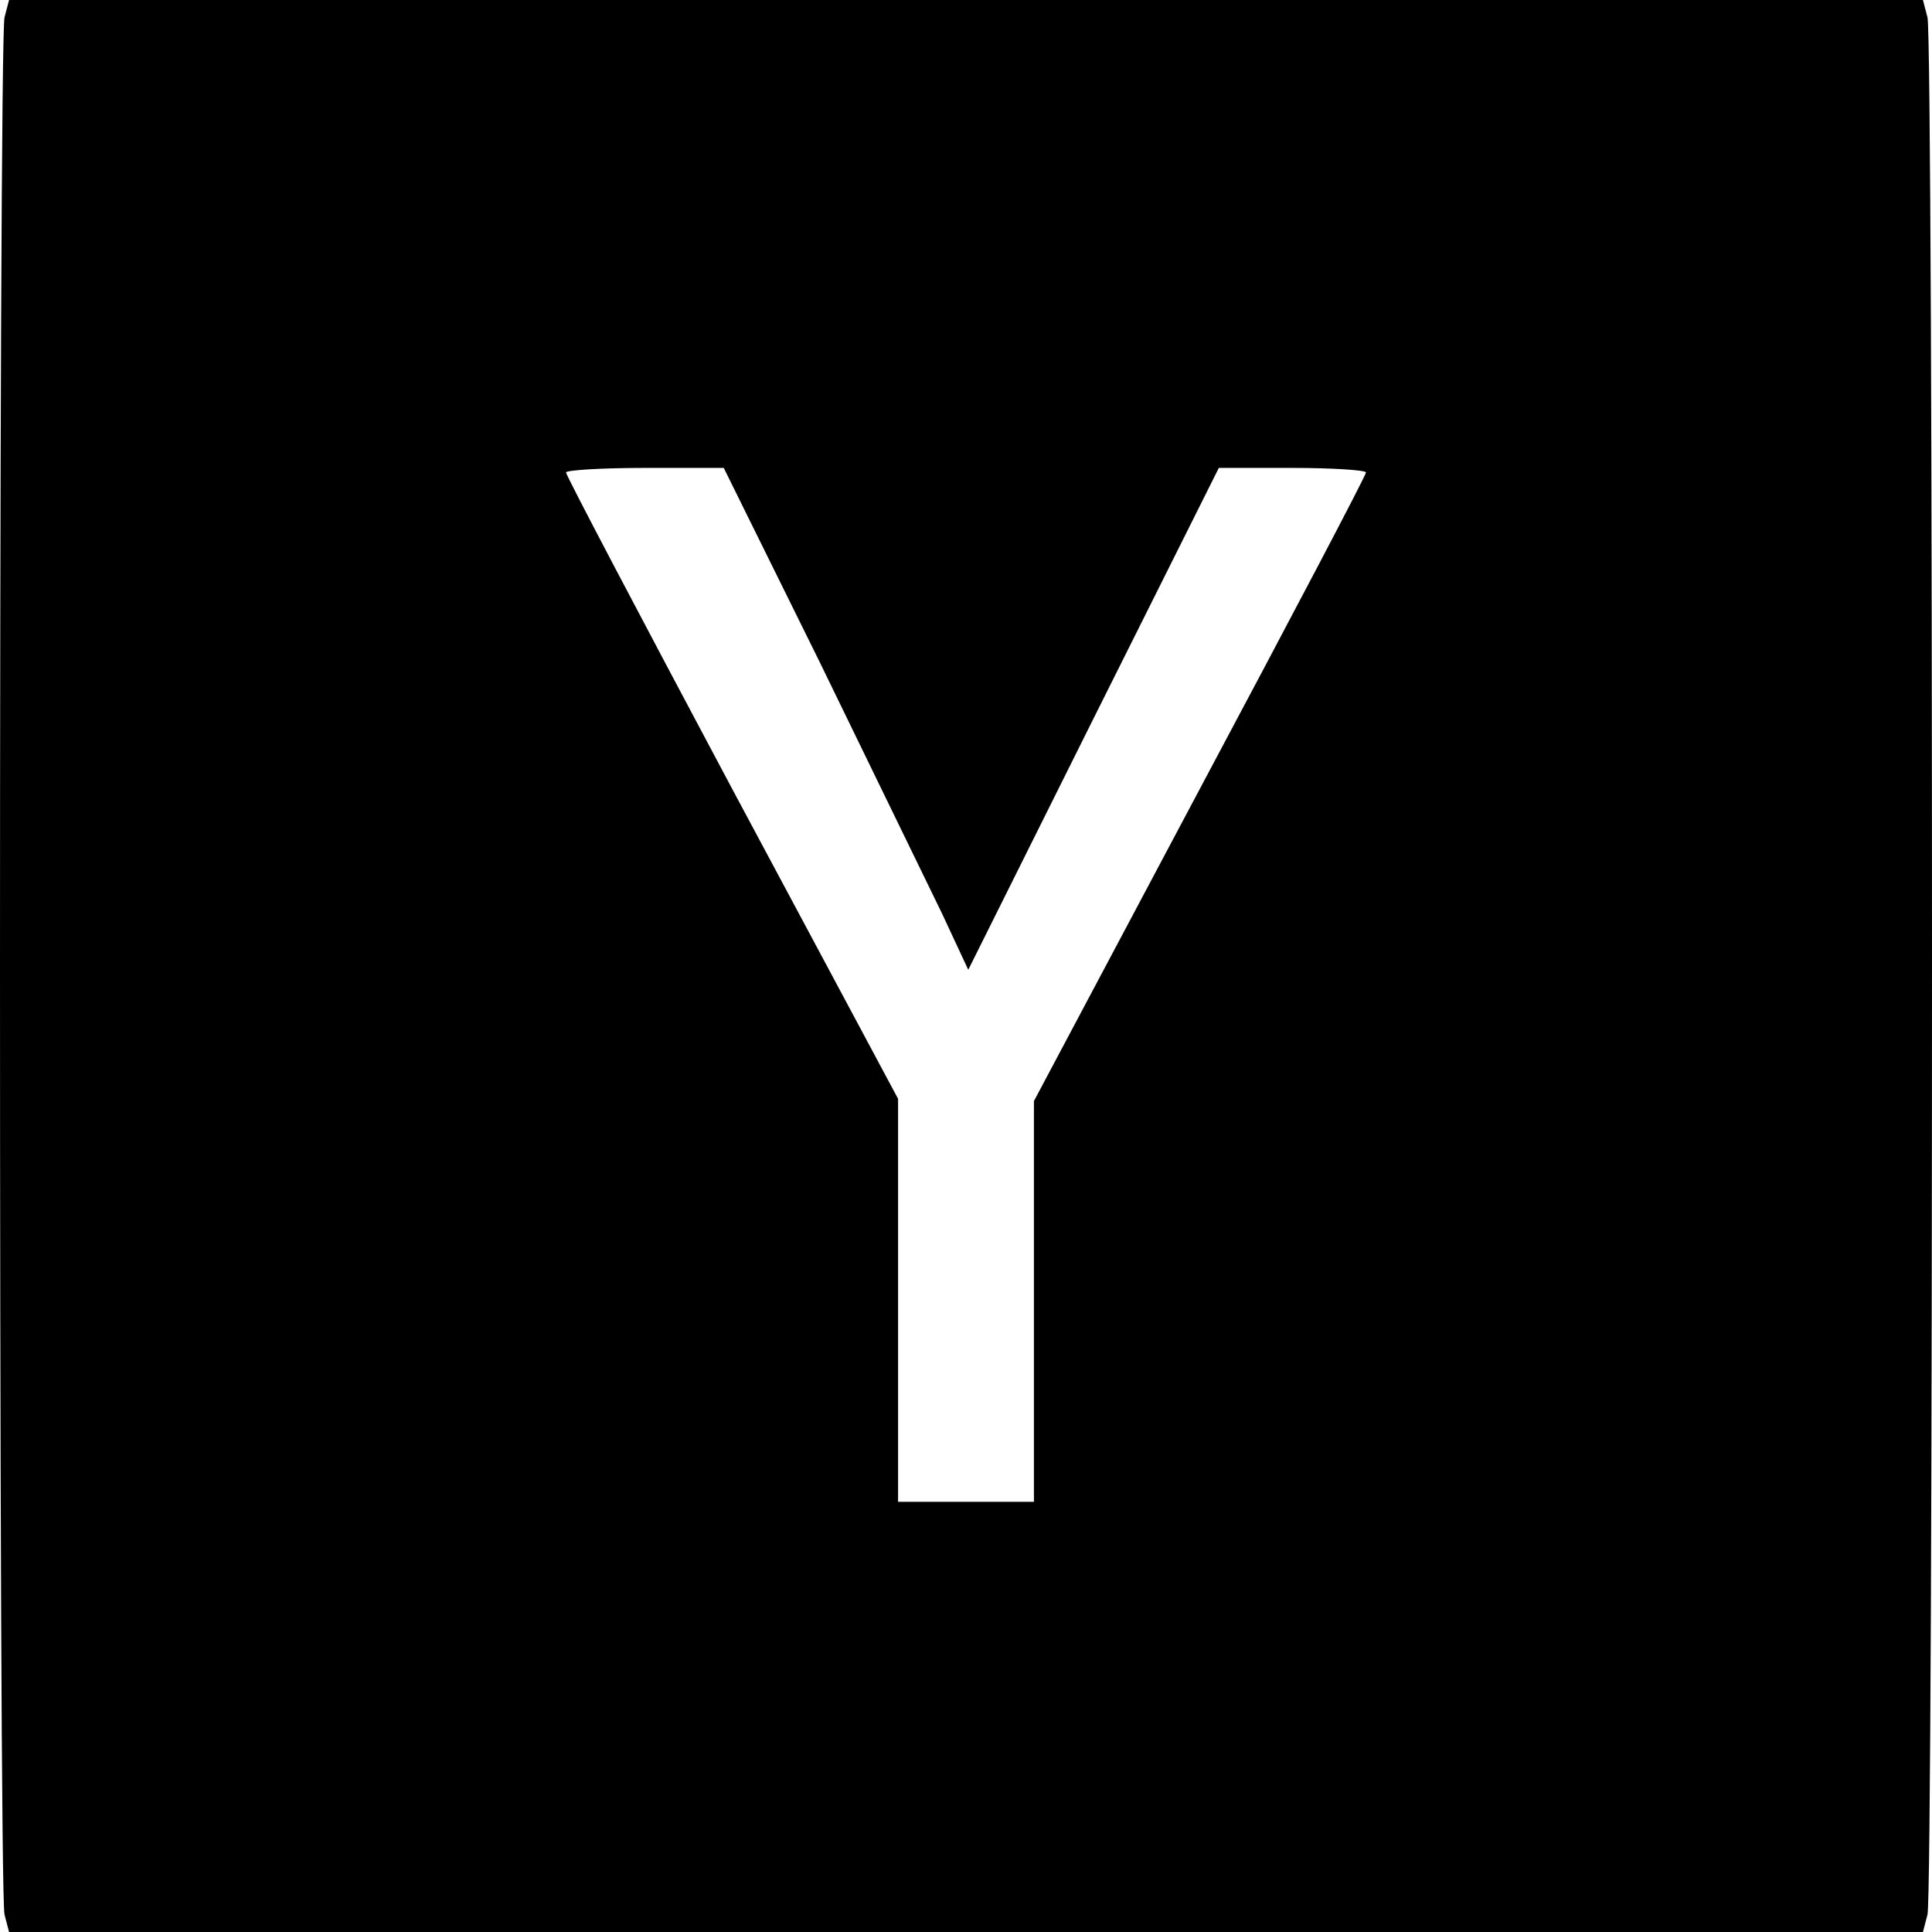
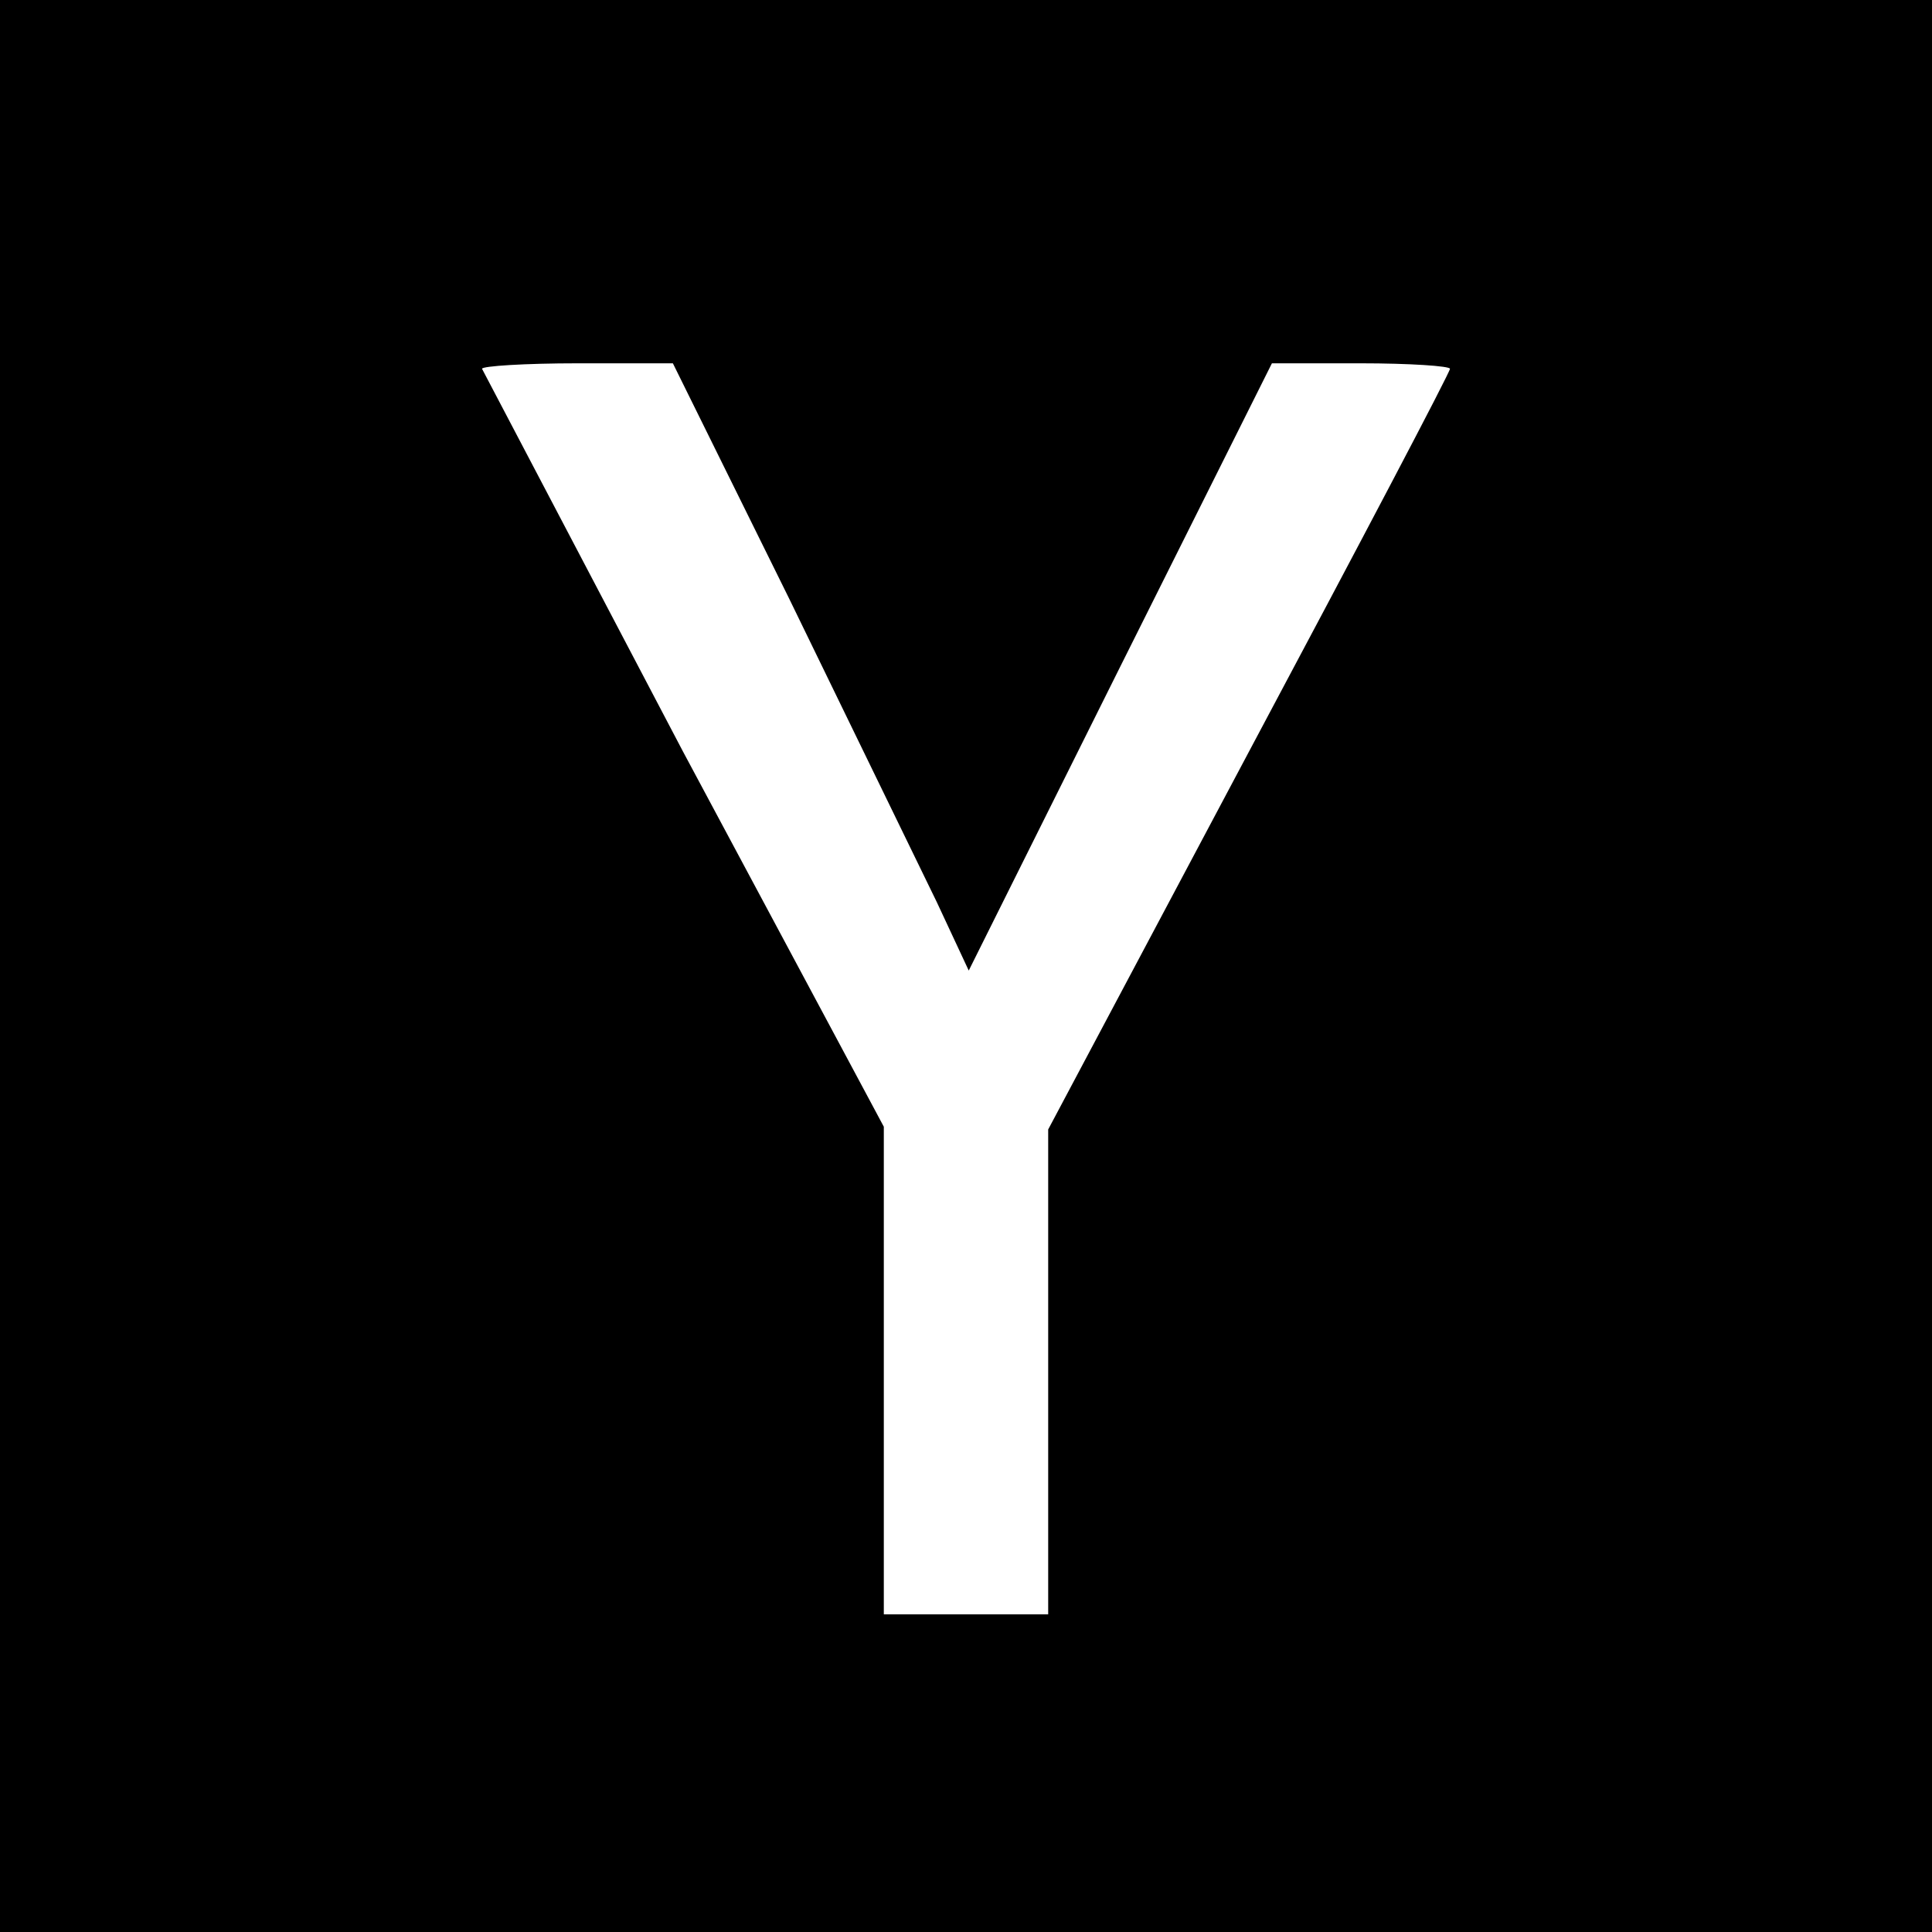
- <svg xmlns="http://www.w3.org/2000/svg" version="1.0" viewBox="0 0 256 256">
-   <g transform="translate(0 256) scale(.1 -.1)">
-     <path d="m6 2537c-8-29-8-2485 0-2514l6-23h1268 1268l6 23c8 29 8 2485 0 2514l-6 23h-1268-1268l-6-23zm1080-854c69-142 142-292 162-333l35-75 166 333 166 332h97c54 0 98-3 98-6 0-4-99-192-220-419l-220-414v-265-266h-90-90v267 267l-220 411c-121 227-220 415-220 419 0 3 47 6 105 6h104l127-257z" />
-   </g>
+ <svg xmlns="http://www.w3.org/2000/svg" viewBox="0 0 256 256">
+   <path d="M-26.154-24.097c-.968 3.509-.968 300.685 0 304.194l.726 2.783H128h153.428l.726-2.783c.968-3.509.968-300.685 0-304.194l-.726-2.783H128-25.428zm130.68 103.334l19.602 40.293 4.235 9.075 20.086-40.293 20.086-40.172h11.737c6.534 0 11.858.363 11.858.726 0 .484-11.979 23.232-26.62 50.699l-26.62 50.094v32.065 32.186H128h-10.89v-32.307-32.307L90.49 99.565 63.87 48.866c0-.363 5.687-.726 12.705-.726h12.584z" />
</svg>
